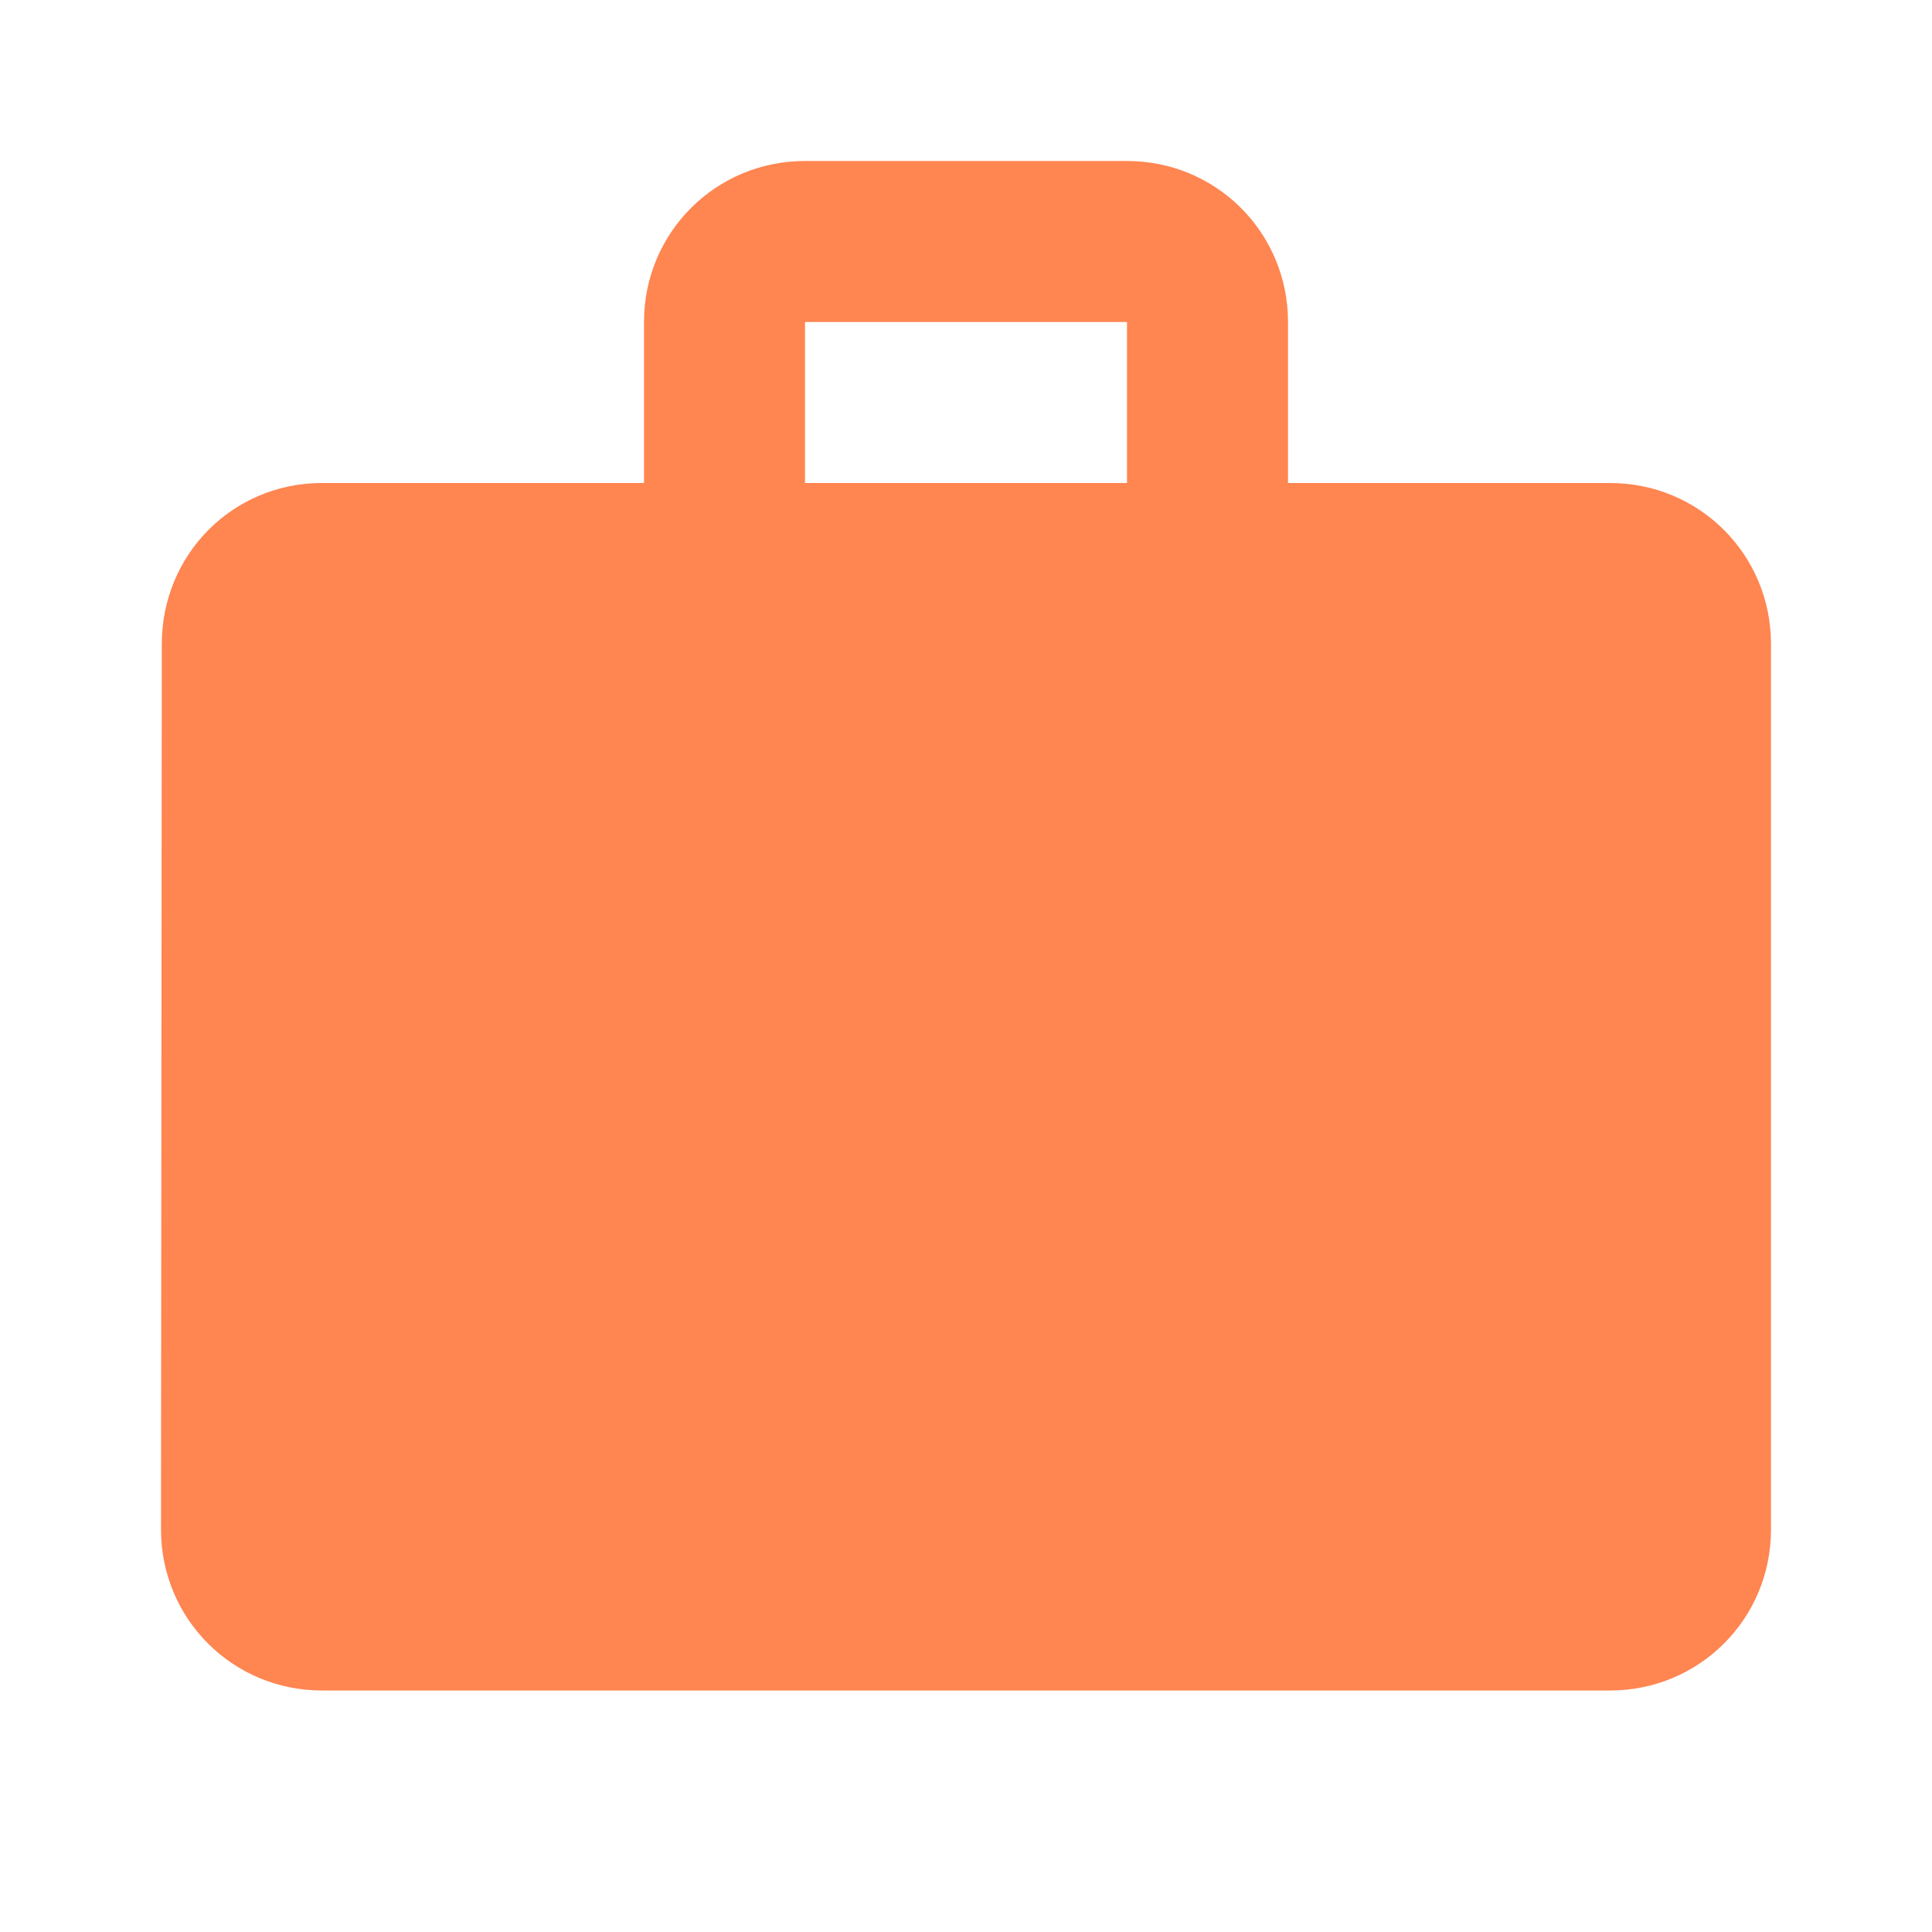
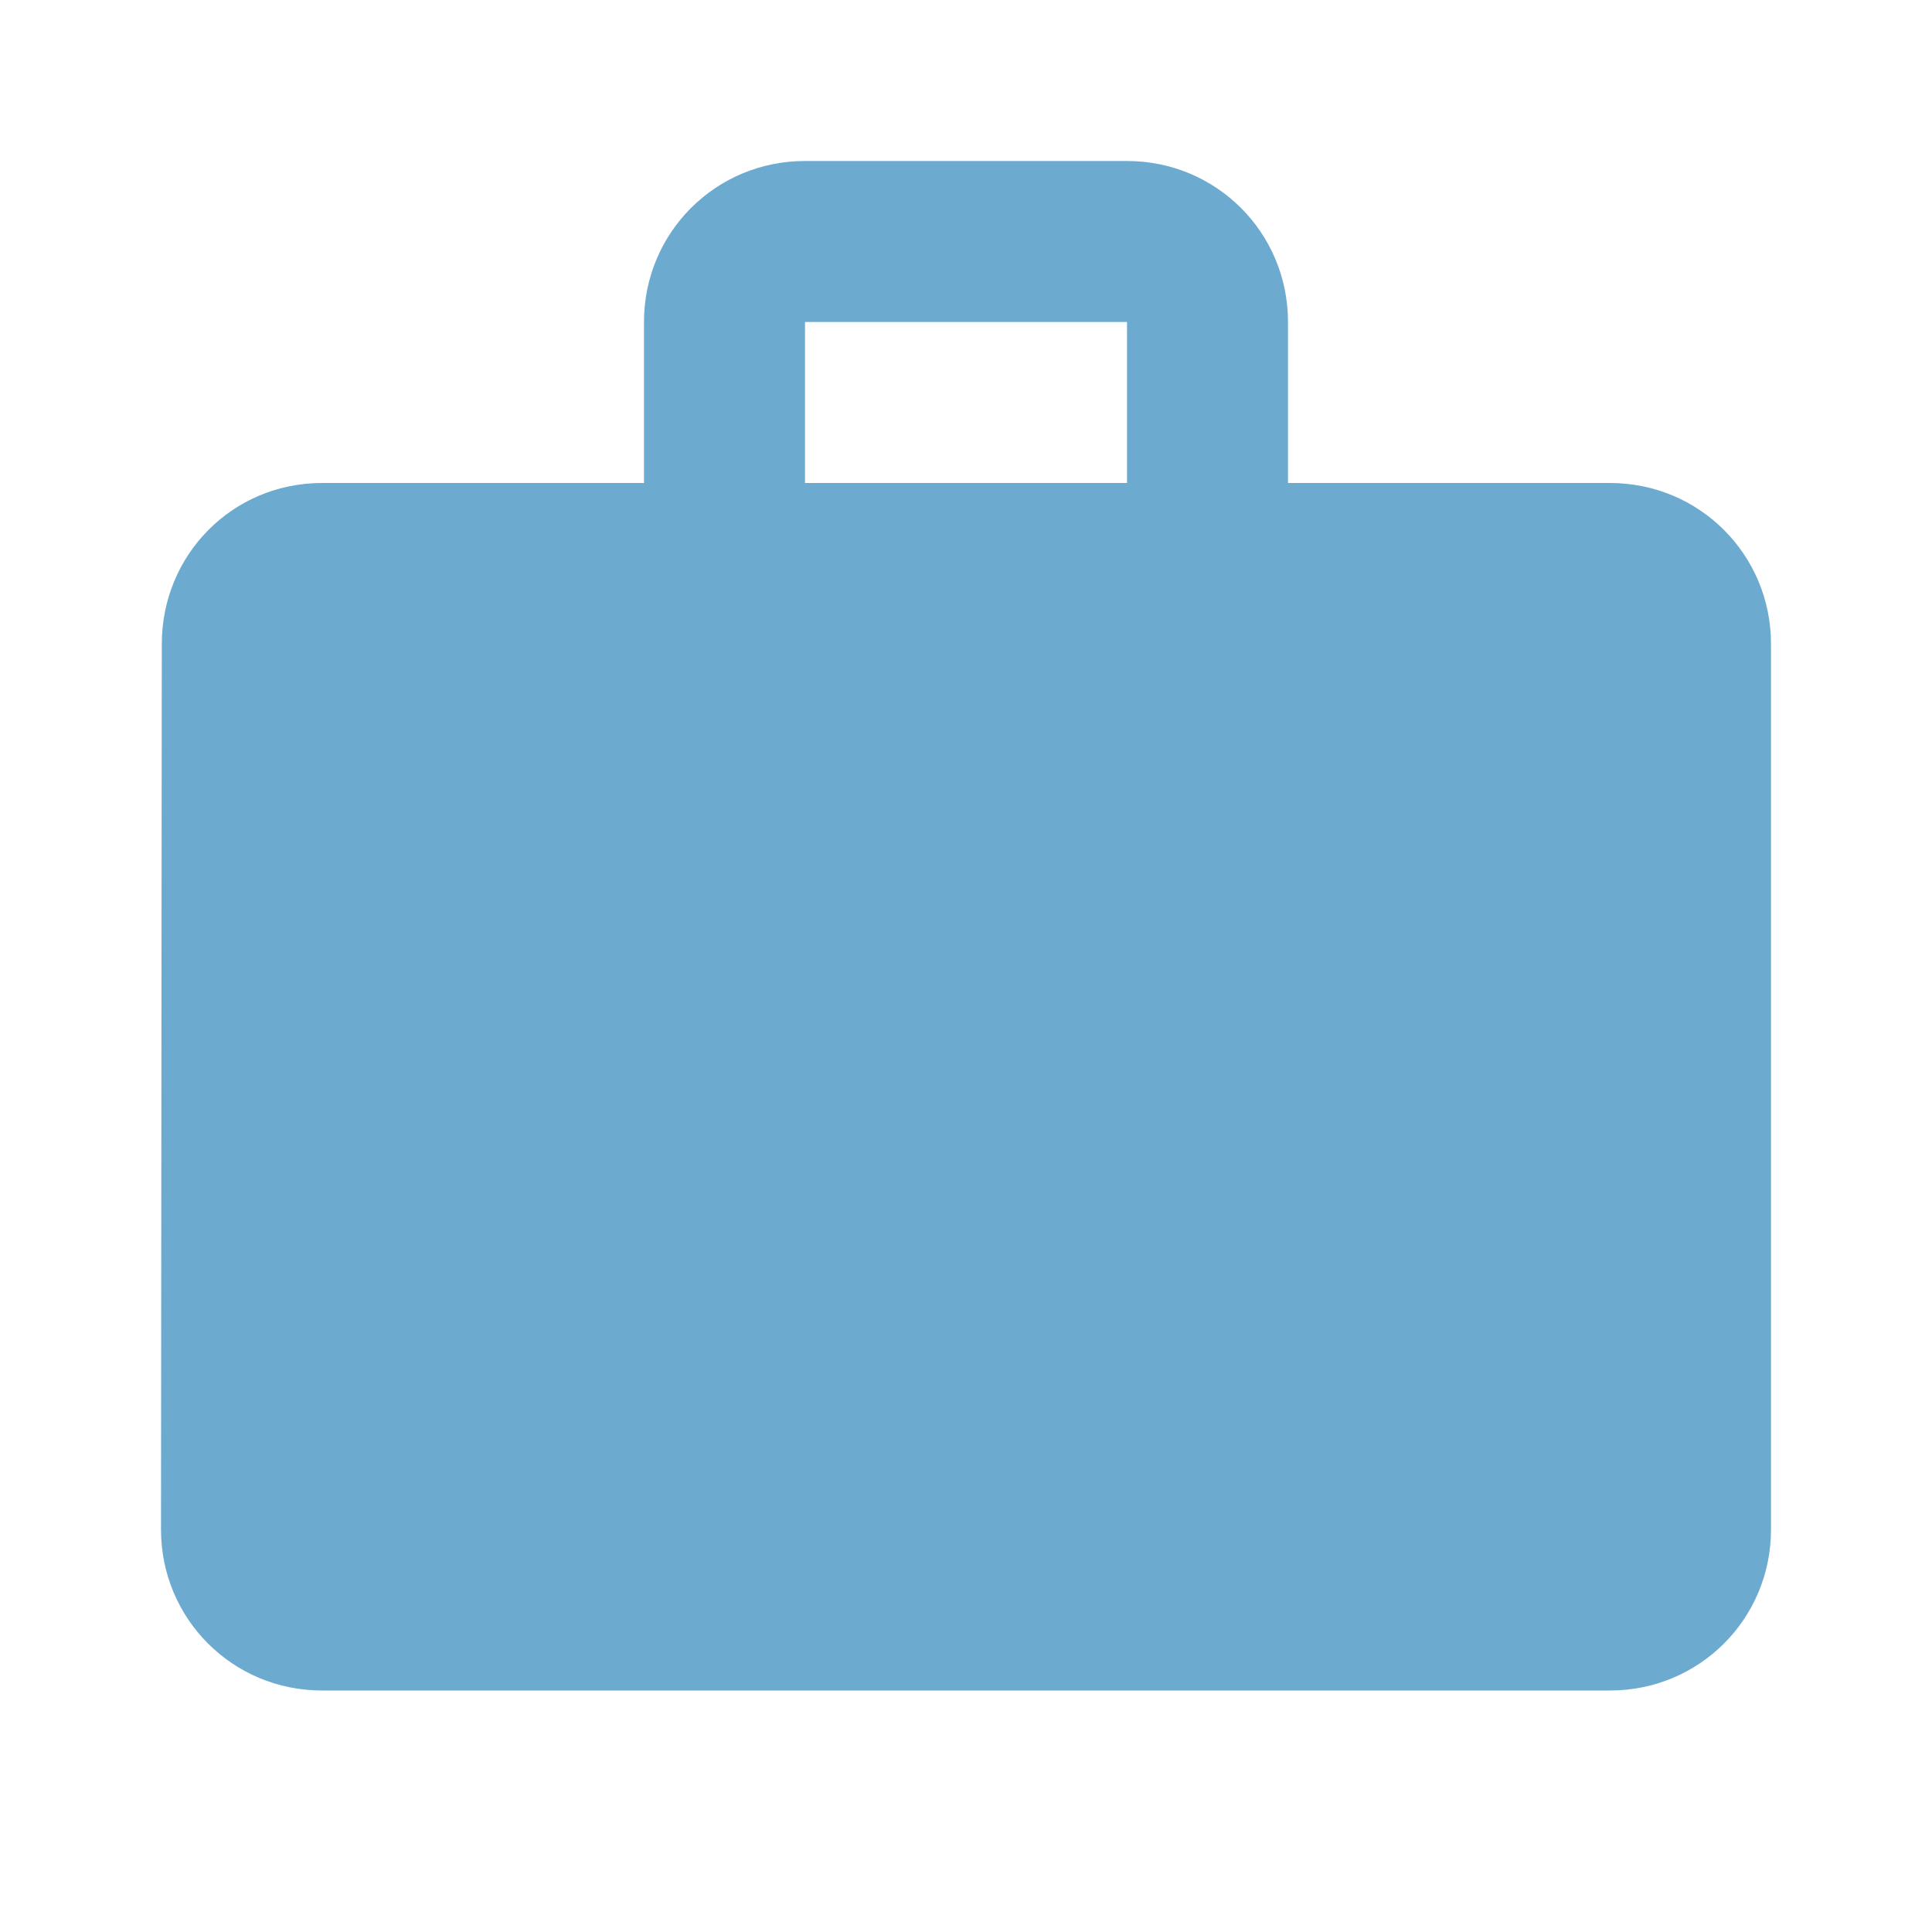
- <svg xmlns="http://www.w3.org/2000/svg" viewBox="0 0 24 24" fill="#ff8551">
+ <svg xmlns="http://www.w3.org/2000/svg" viewBox="0 0 24 24" fill="#6caad0">
  <path d="M20 6h-4V4c0-1.11-.89-2-2-2h-4c-1.11 0-2 .89-2 2v2H4c-1.11 0-1.99.89-1.99 2L2 19c0 1.11.89 2 2 2h16c1.11 0 2-.89 2-2V8c0-1.11-.89-2-2-2m-6 0h-4V4h4z">
    </path>
</svg>
